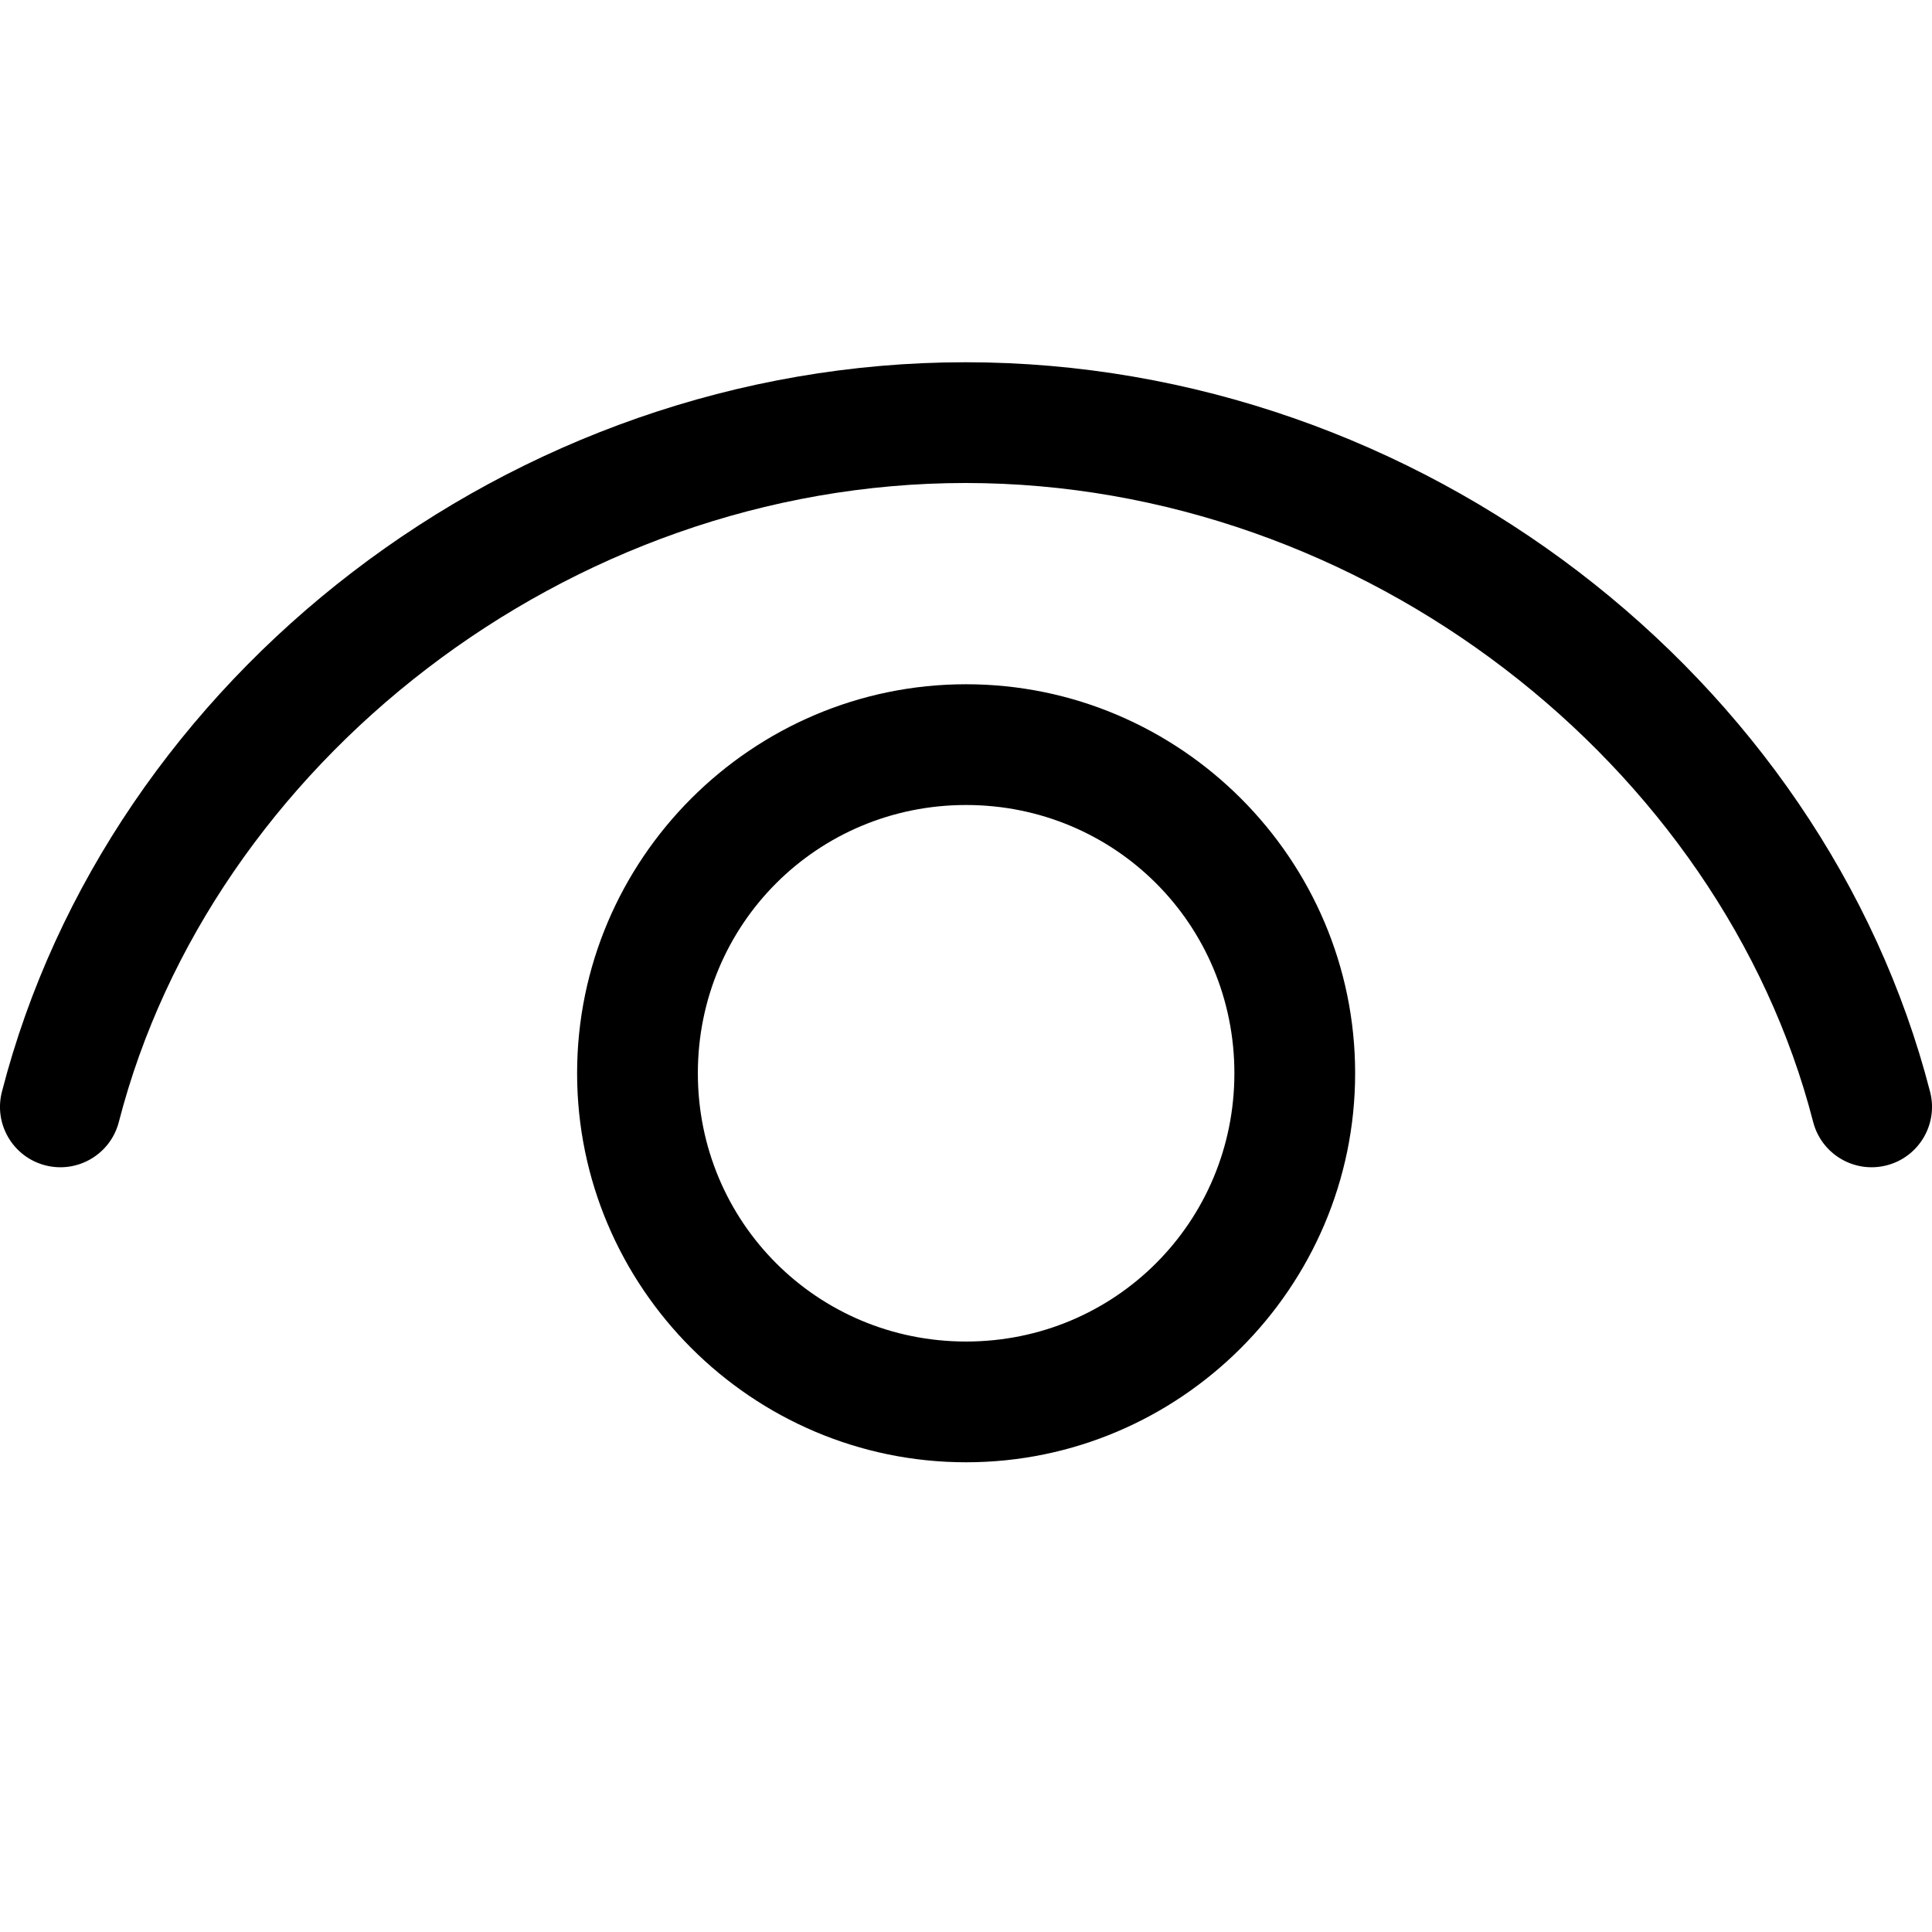
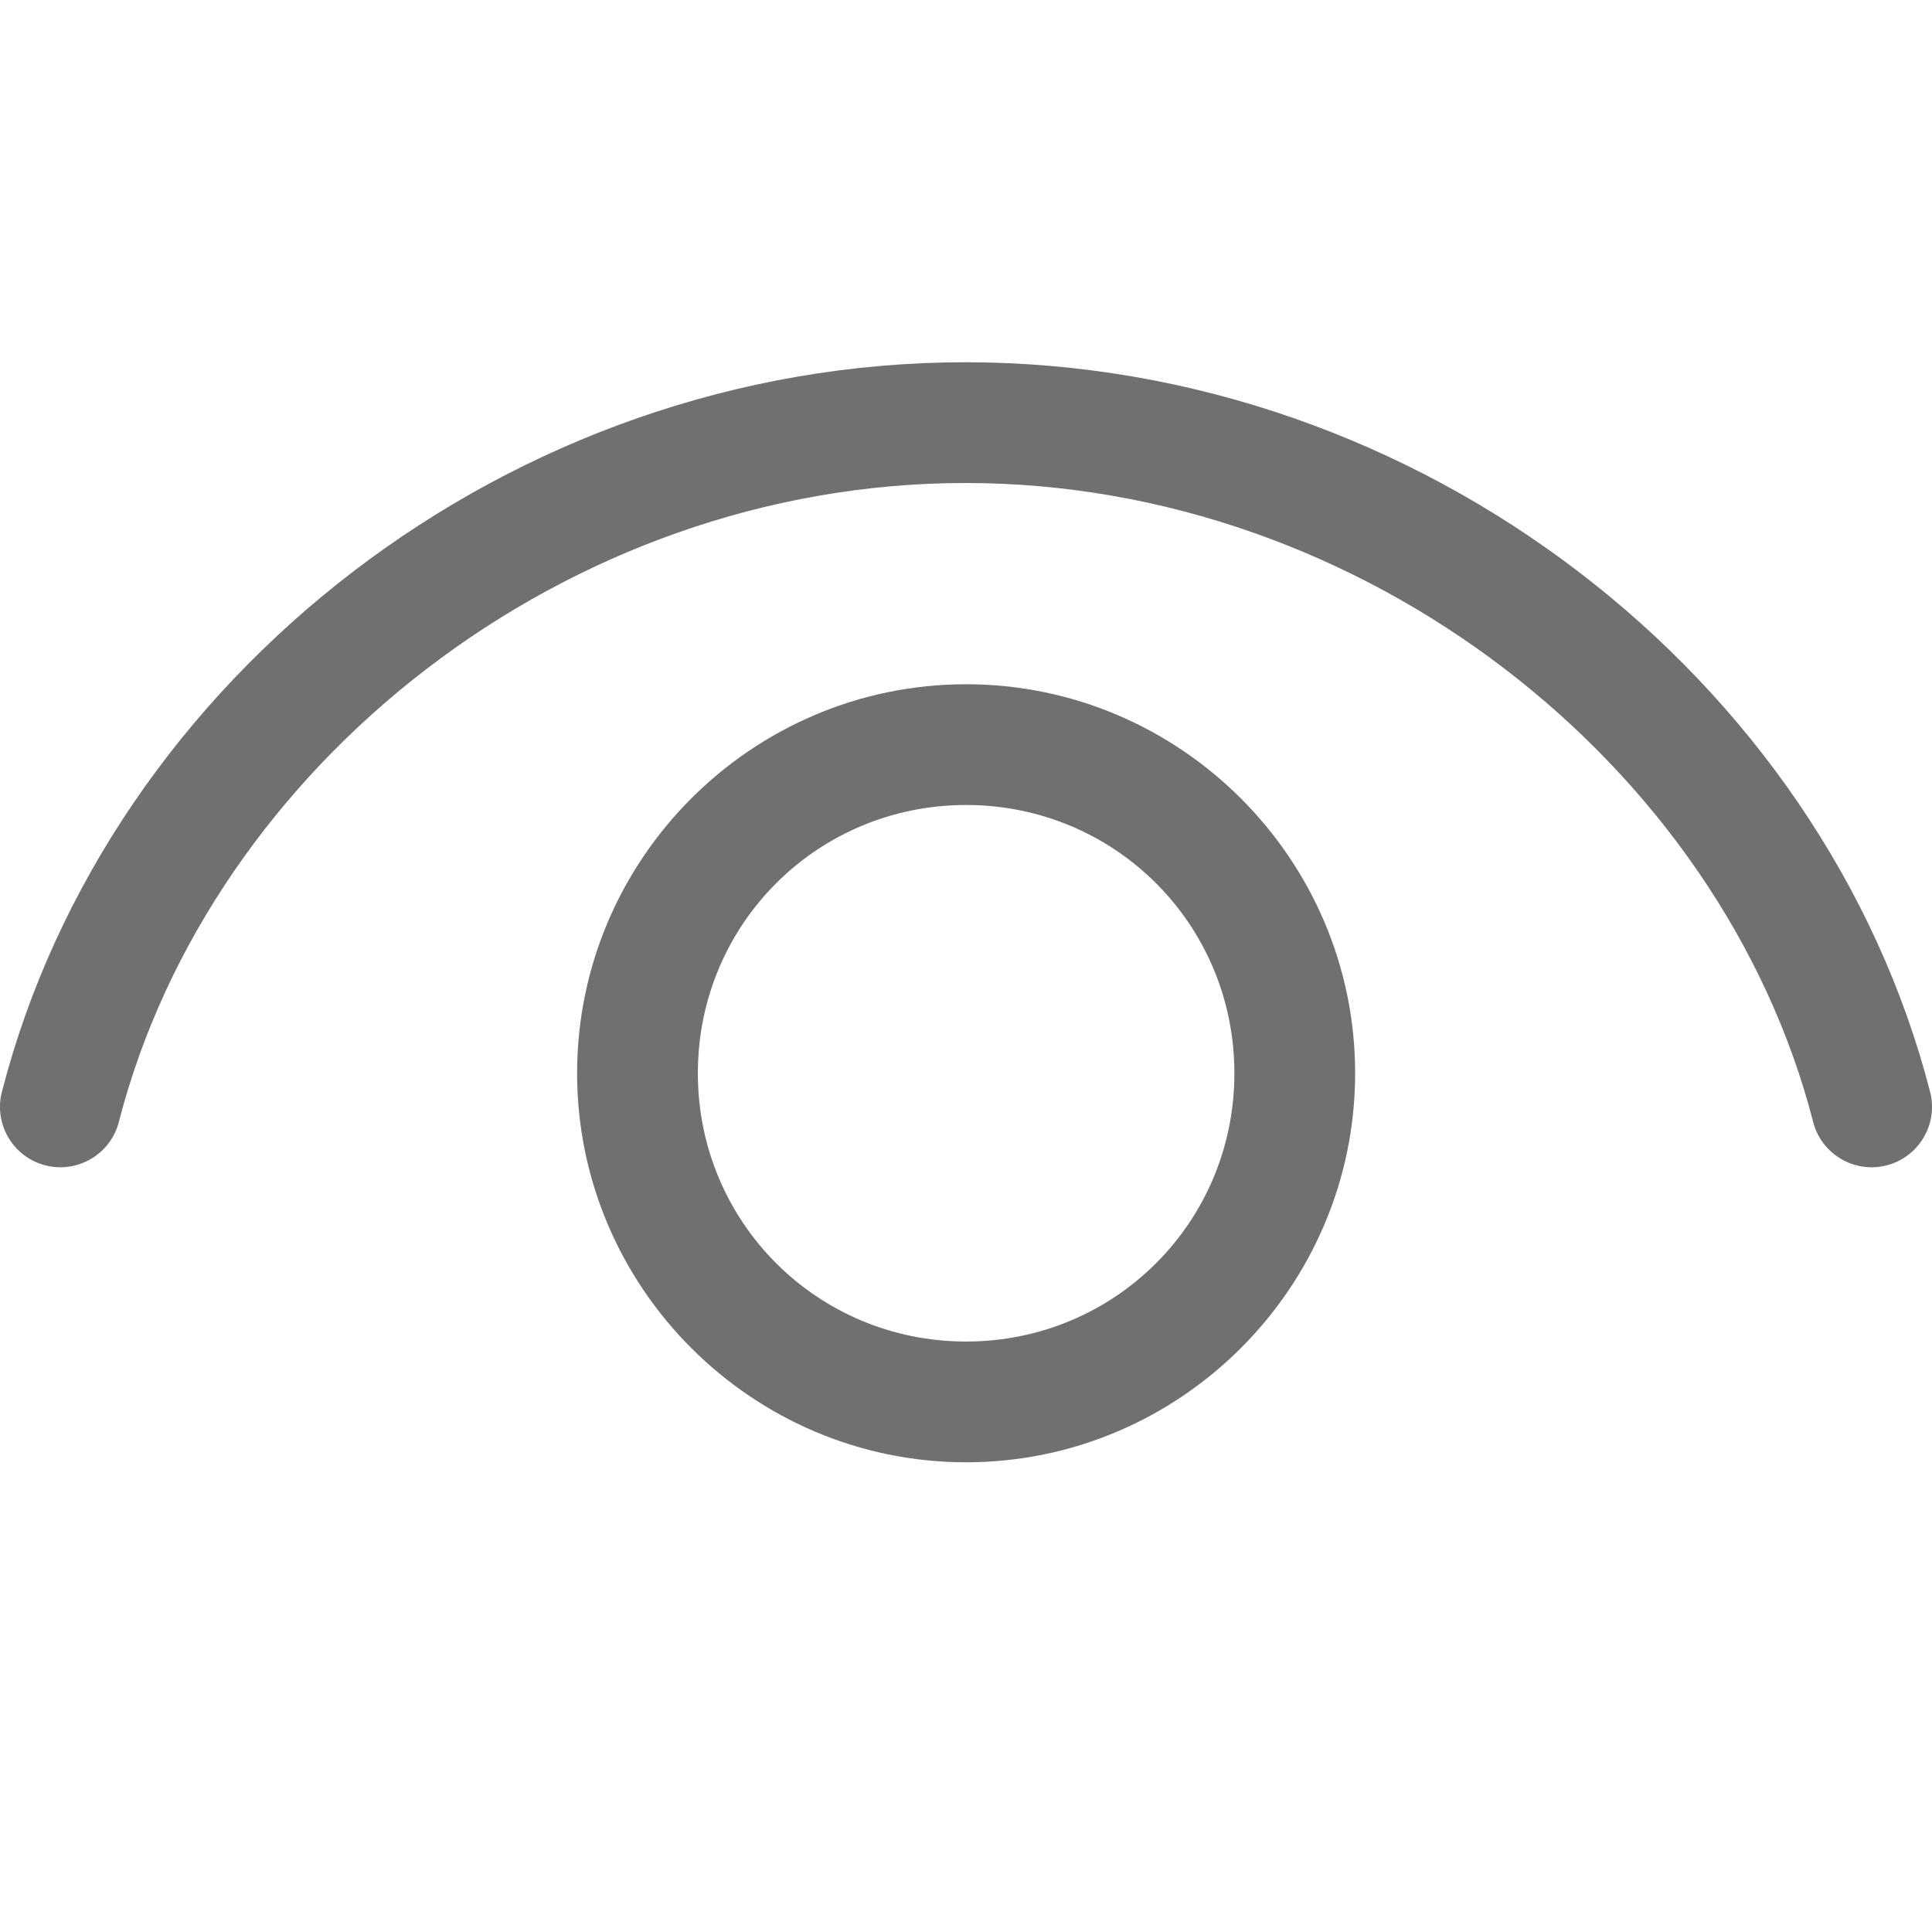
<svg xmlns="http://www.w3.org/2000/svg" viewBox="0 0 48 48" width="144" height="144">
-   <path d="M23.986 9C12.667 9 2.693 16.846 0.047 27.127 A 1.5 1.5 0 0 0 2.953 27.873C5.233 19.014 14.066 12 23.986 12C33.907 12 42.768 19.017 45.047 27.873 A 1.5 1.5 0 0 0 47.953 27.127C45.306 16.843 35.306 9 23.986 9 z M 24.002 17C18.682 17 14.338 21.344 14.338 26.664C14.338 31.984 18.682 36.33 24.002 36.33C29.322 36.33 33.668 31.984 33.668 26.664C33.668 21.344 29.322 17 24.002 17 z M 24.002 20C27.701 20 30.668 22.965 30.668 26.664C30.668 30.363 27.701 33.33 24.002 33.33C20.303 33.33 17.338 30.363 17.338 26.664C17.338 22.965 20.303 20 24.002 20 z" />
+   <path fill="#707070" d="M23.986 9C12.667 9 2.693 16.846 0.047 27.127 A 1.5 1.5 0 0 0 2.953 27.873C5.233 19.014 14.066 12 23.986 12C33.907 12 42.768 19.017 45.047 27.873 A 1.5 1.5 0 0 0 47.953 27.127C45.306 16.843 35.306 9 23.986 9 z M 24.002 17C18.682 17 14.338 21.344 14.338 26.664C14.338 31.984 18.682 36.33 24.002 36.33C29.322 36.33 33.668 31.984 33.668 26.664C33.668 21.344 29.322 17 24.002 17 z M 24.002 20C27.701 20 30.668 22.965 30.668 26.664C30.668 30.363 27.701 33.33 24.002 33.33C20.303 33.33 17.338 30.363 17.338 26.664C17.338 22.965 20.303 20 24.002 20 z" />
</svg>
